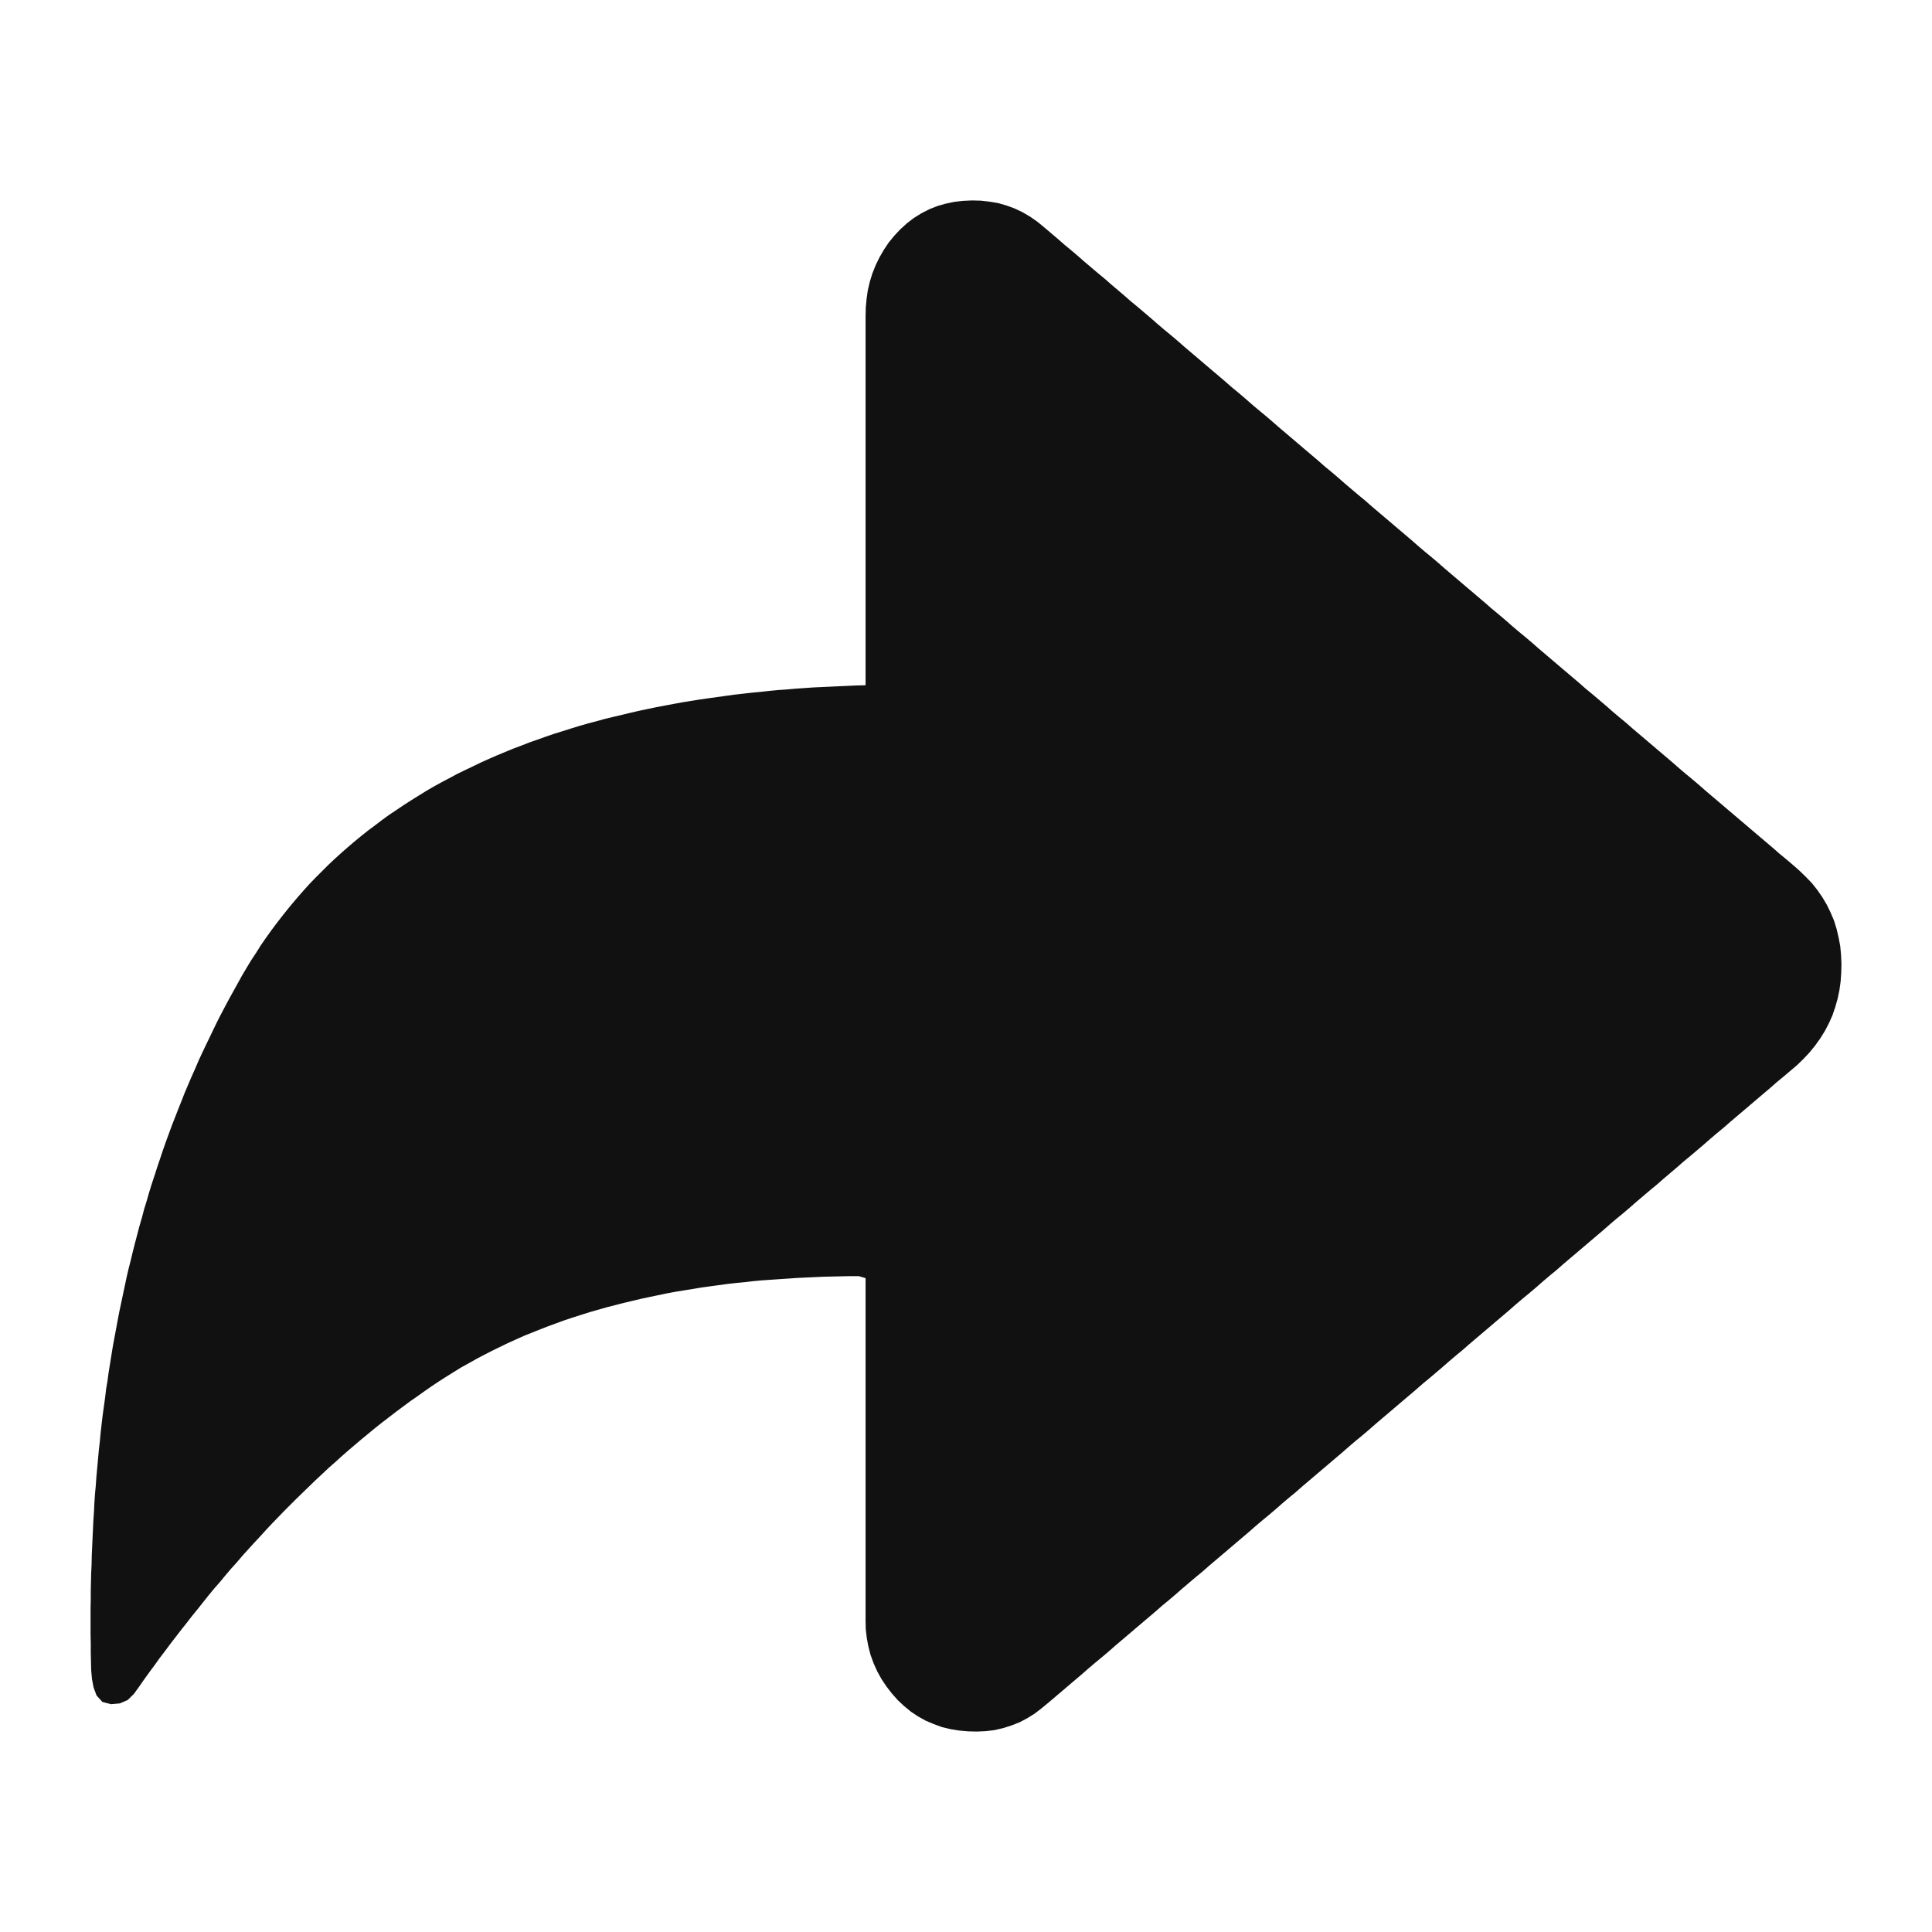
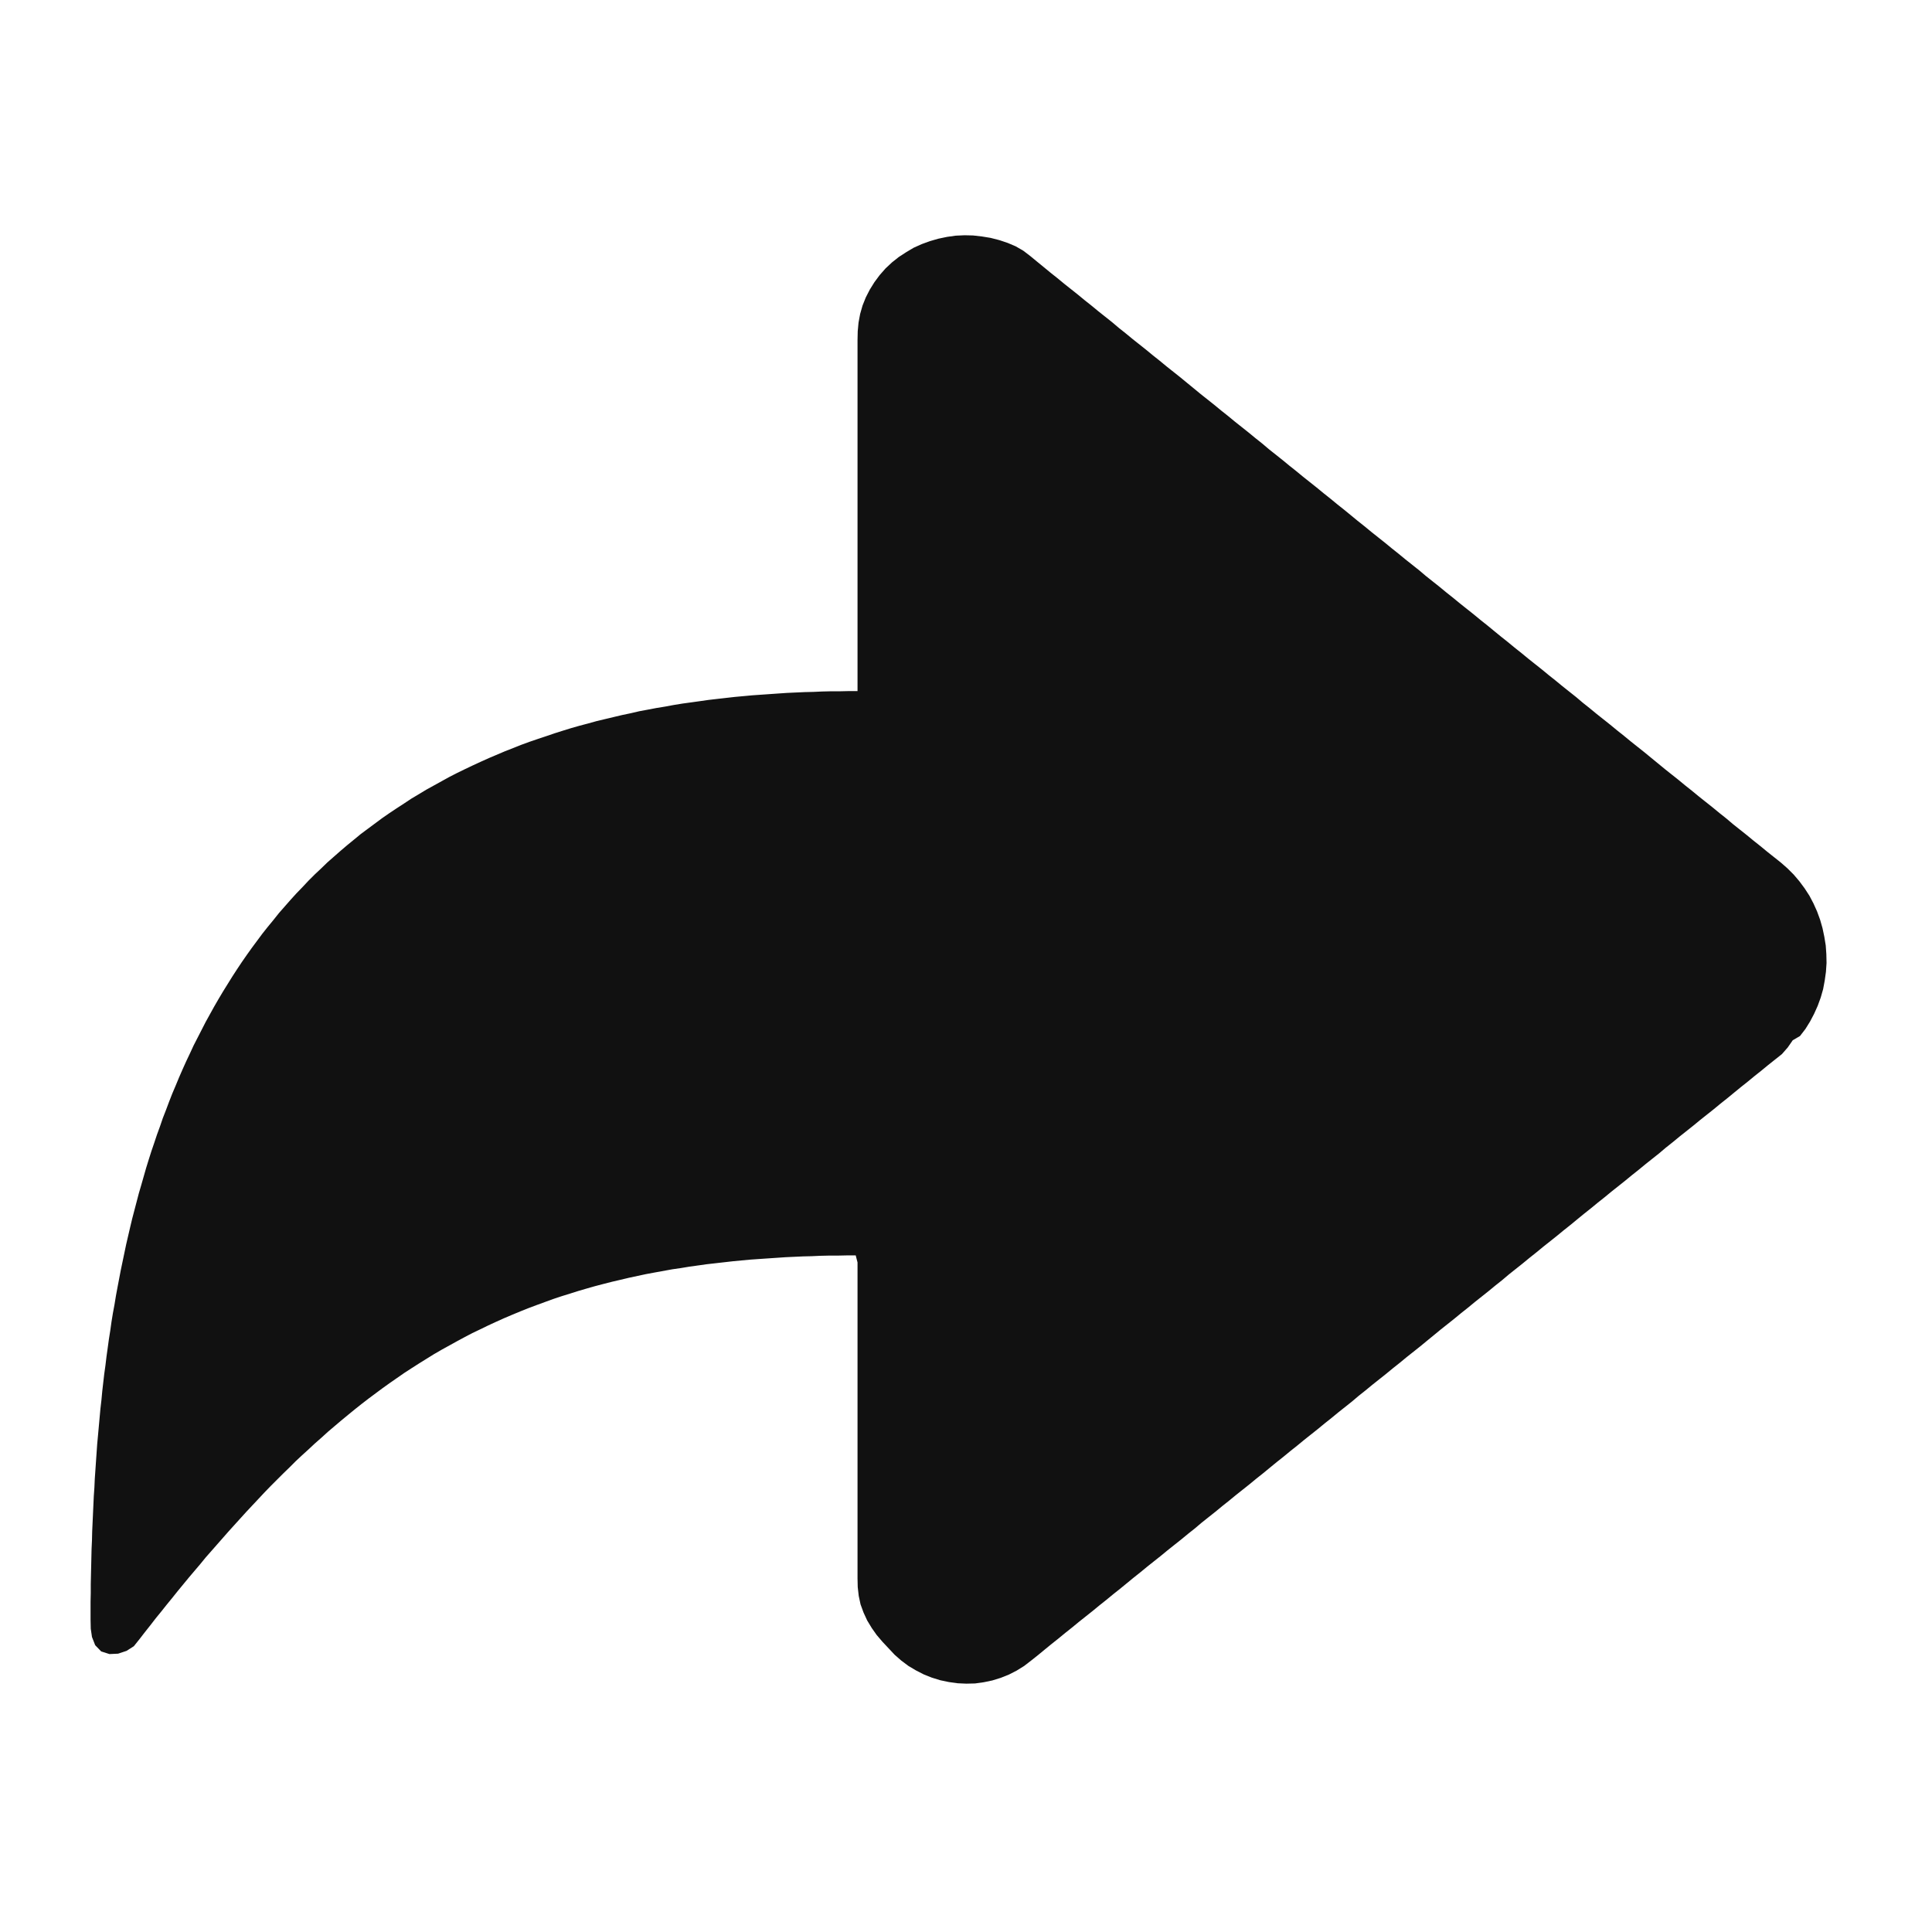
<svg xmlns="http://www.w3.org/2000/svg" width="22.0" height="22.0" viewBox="0 0 960.0 960.0">
-   <path d="M430.1 340.5L430.1 336.1L430.1 331.8L430.1 327.4L430.1 323.1L430.1 318.7L430.1 314.3L430.1 310.0L430.1 305.6L430.1 301.2L430.1 296.9L430.1 292.5L430.1 288.2L430.1 283.8L430.1 279.4L430.1 275.1L430.1 270.7L430.1 266.4L430.1 262.0L430.1 257.6L430.1 253.3L430.1 248.9L430.1 244.5L430.1 240.2L430.1 235.8L430.1 231.5L430.1 227.1L430.1 222.7L430.1 218.4L430.1 214.0L430.1 209.6L430.1 205.3L430.1 200.9L430.1 196.6L430.1 192.2L430.1 187.8L430.1 183.5L430.1 179.1L430.1 174.8L430.1 170.4L430.1 166.0L430.1 161.7L430.1 157.3L430.2 152.9L430.6 148.5L431.2 144.3L432.2 140.0L433.5 135.8L435.1 131.8L437.0 127.9L439.2 124.1L441.6 120.5L444.4 117.1L447.4 113.9L450.7 110.9L454.1 108.3L457.8 106.0L461.7 104.0L465.7 102.4L469.9 101.2L474.2 100.3L478.5 99.8L482.9 99.6L487.3 99.7L491.7 100.2L495.9 100.9L500.1 102.1L504.2 103.6L508.2 105.5L511.9 107.7L515.5 110.2L518.9 113.0L522.2 115.8L525.5 118.6L528.8 121.5L532.2 124.3L535.5 127.1L538.8 130.0L542.1 132.8L545.4 135.6L548.8 138.4L552.1 141.3L555.4 144.1L558.7 146.9L562.0 149.8L565.4 152.6L568.7 155.4L572.0 158.2L575.3 161.1L578.6 163.9L582.0 166.7L585.3 169.5L588.6 172.4L591.9 175.2L595.2 178.0L598.6 180.9L601.9 183.7L605.2 186.5L608.5 189.3L611.8 192.2L615.2 195.0L618.5 197.8L621.8 200.7L625.1 203.5L628.5 206.3L631.8 209.1L635.1 212.0L638.4 214.8L641.7 217.6L645.1 220.5L648.4 223.3L651.7 226.1L655.0 228.9L658.3 231.8L661.7 234.6L665.0 237.4L668.3 240.3L671.6 243.1L674.9 245.9L678.3 248.7L681.6 251.6L684.9 254.4L688.2 257.2L691.5 260.0L694.9 262.9L698.2 265.7L701.5 268.5L704.8 271.4L708.1 274.2L711.5 277.0L714.8 279.8L718.1 282.7L721.4 285.5L724.7 288.3L728.1 291.2L731.4 294.0L734.7 296.8L738.0 299.6L741.3 302.5L744.7 305.3L748.0 308.1L751.3 311.0L754.6 313.8L758.0 316.6L761.3 319.4L764.6 322.3L767.9 325.1L771.2 327.9L774.6 330.8L777.9 333.6L781.2 336.4L784.5 339.2L787.8 342.1L791.2 344.9L794.5 347.7L797.8 350.5L801.1 353.4L804.4 356.2L807.8 359.0L811.1 361.9L814.4 364.7L817.7 367.5L821.0 370.3L824.4 373.2L827.7 376.0L831.0 378.8L834.3 381.7L837.6 384.5L841.0 387.3L844.3 390.1L847.6 393.0L850.9 395.8L854.2 398.6L857.6 401.5L860.9 404.3L864.2 407.1L867.5 409.9L870.9 412.8L874.2 415.6L877.5 418.4L880.8 421.2L884.1 424.1L887.5 426.9L890.8 429.7L894.1 432.6L897.3 435.7L900.3 438.8L903.0 442.2L905.5 445.8L907.7 449.5L909.6 453.4L911.3 457.4L912.6 461.6L913.6 465.9L914.4 470.1L914.8 474.4L915.0 478.9L914.9 483.4L914.6 487.7L914.0 492.0L913.1 496.3L911.9 500.5L910.5 504.6L908.7 508.6L906.7 512.4L904.4 516.1L901.8 519.7L899.1 523.0L896.1 526.2L892.9 529.3L889.6 532.1L886.3 534.9L882.9 537.7L879.6 540.6L876.3 543.4L873.0 546.2L869.6 549.1L866.3 551.9L863.0 554.7L859.7 557.5L856.4 560.4L853.0 563.2L849.7 566.0L846.4 568.9L843.1 571.7L839.8 574.5L836.4 577.3L833.1 580.2L829.8 583.0L826.5 585.8L823.2 588.7L819.8 591.5L816.5 594.3L813.2 597.1L809.9 600.0L806.6 602.8L803.2 605.6L799.9 608.4L796.6 611.3L793.3 614.1L790.0 616.9L786.6 619.8L783.3 622.6L780.0 625.4L776.7 628.2L773.4 631.1L770.0 633.9L766.7 636.7L763.4 639.6L760.1 642.4L756.7 645.2L753.4 648.0L750.1 650.9L746.8 653.7L743.5 656.5L740.1 659.4L736.8 662.2L733.5 665.0L730.2 667.8L726.9 670.7L723.5 673.5L720.2 676.3L716.9 679.2L713.6 682.0L710.3 684.8L706.9 687.6L703.6 690.5L700.3 693.3L697.0 696.1L693.7 698.9L690.3 701.8L687.0 704.6L683.7 707.4L680.4 710.3L677.1 713.1L673.7 715.9L670.4 718.7L667.1 721.6L663.8 724.4L660.5 727.2L657.1 730.1L653.8 732.9L650.5 735.7L647.2 738.5L643.9 741.4L640.5 744.2L637.2 747.0L633.9 749.9L630.6 752.7L627.2 755.5L623.9 758.3L620.6 761.2L617.3 764.0L614.0 766.8L610.6 769.7L607.3 772.5L604.0 775.3L600.7 778.1L597.4 781.0L594.0 783.8L590.7 786.6L587.4 789.4L584.1 792.3L580.8 795.1L577.4 797.9L574.1 800.8L570.8 803.6L567.5 806.4L564.2 809.2L560.8 812.1L557.5 814.9L554.2 817.7L550.9 820.6L547.6 823.4L544.2 826.2L540.9 829.0L537.6 831.9L534.3 834.7L531.0 837.5L527.6 840.4L524.3 843.2L521.0 846.0L517.6 848.8L514.1 851.5L510.4 853.8L506.6 855.8L502.5 857.4L498.4 858.7L494.1 859.7L489.8 860.2L485.5 860.4L481.1 860.3L476.6 859.9L472.3 859.2L468.1 858.2L464.0 856.7L460.0 855.0L456.2 852.9L452.6 850.5L449.2 847.7L446.1 844.8L443.1 841.4L440.4 837.9L438.0 834.3L435.9 830.5L434.1 826.5L432.6 822.4L431.5 818.2L430.7 813.9L430.2 809.6L430.1 805.2L430.1 800.9L430.1 796.5L430.1 792.1L430.1 787.8L430.1 783.4L430.1 779.0L430.1 774.7L430.1 770.3L430.1 766.0L430.1 761.6L430.1 757.2L430.1 752.9L430.1 748.5L430.1 744.2L430.1 739.8L430.1 735.4L430.1 731.1L430.1 726.7L430.1 722.3L430.1 718.0L430.1 713.6L430.1 709.3L430.1 704.9L430.1 700.5L430.1 696.2L430.1 691.8L430.1 687.5L430.1 683.1L430.1 678.7L430.1 674.4L430.1 670.0L430.1 665.6L430.1 661.3L430.1 656.9L430.1 652.6L430.1 648.2L430.1 643.8L430.1 639.5L430.1 635.1L426.7 634.1L422.2 634.1L417.8 634.2L413.5 634.3L409.1 634.4L404.8 634.6L400.5 634.8L396.2 635.0L391.8 635.3L387.4 635.6L383.0 635.9L378.6 636.2L374.3 636.6L370.1 637.1L365.8 637.5L361.4 638.0L357.0 638.6L352.6 639.2L348.3 639.8L344.1 640.5L339.8 641.2L335.5 641.9L331.2 642.7L326.9 643.6L322.6 644.5L318.4 645.4L314.2 646.4L310.0 647.4L305.7 648.5L301.4 649.6L297.2 650.8L293.0 652.0L288.9 653.3L284.8 654.6L280.6 656.0L276.5 657.5L272.4 659.0L268.3 660.6L264.3 662.2L260.3 663.8L256.3 665.6L252.3 667.4L248.4 669.3L244.5 671.2L240.6 673.2L236.8 675.2L232.9 677.4L229.1 679.5L225.4 681.8L221.7 684.1L218.1 686.4L214.5 688.8L210.9 691.3L207.4 693.8L203.8 696.3L200.3 698.9L196.8 701.5L193.3 704.2L189.9 706.8L186.5 709.5L183.1 712.3L179.7 715.1L176.4 717.9L173.1 720.7L169.8 723.6L166.6 726.5L163.3 729.4L160.1 732.4L156.9 735.4L153.8 738.4L150.7 741.4L147.5 744.5L144.4 747.6L141.3 750.7L138.3 753.8L135.3 756.9L132.3 760.1L129.4 763.3L126.4 766.5L123.4 769.8L120.5 773.0L117.7 776.3L114.8 779.5L112.0 782.8L109.2 786.2L106.3 789.5L103.5 792.9L100.8 796.3L98.1 799.7L95.4 803.0L92.7 806.5L90.0 809.9L87.3 813.4L84.6 816.9L82.0 820.4L79.4 823.8L76.9 827.3L74.3 830.8L71.7 834.4L69.2 838.0L66.6 841.6L63.5 844.7L59.6 846.4L55.2 846.8L50.9 845.7L48.0 842.5L46.5 838.5L45.7 834.3L45.3 829.8L45.2 825.3L45.1 820.9L45.1 816.5L45.0 812.1L45.0 807.7L45.0 803.3L45.0 799.0L45.1 794.7L45.1 790.3L45.2 786.0L45.3 781.8L45.5 777.4L45.6 772.9L45.8 768.5L46.0 764.1L46.2 759.8L46.4 755.4L46.7 751.1L46.9 746.7L47.2 742.4L47.6 738.1L47.9 733.8L48.3 729.5L48.7 725.1L49.1 720.7L49.6 716.3L50.0 712.0L50.5 707.6L51.0 703.3L51.6 699.0L52.2 694.7L52.7 690.4L53.4 686.2L54.0 681.8L54.7 677.5L55.4 673.1L56.1 668.8L56.9 664.5L57.7 660.2L58.5 655.9L59.3 651.7L60.2 647.5L61.1 643.2L62.0 639.0L62.9 634.7L63.9 630.4L65.0 626.1L66.0 621.9L67.1 617.6L68.2 613.4L69.3 609.2L70.5 605.1L71.6 600.9L72.9 596.7L74.1 592.5L75.4 588.3L76.8 584.1L78.1 580.0L79.5 575.9L80.9 571.7L82.3 567.7L83.8 563.6L85.3 559.5L86.9 555.4L88.5 551.3L90.1 547.3L91.7 543.2L93.4 539.2L95.1 535.2L96.9 531.2L98.6 527.2L100.4 523.3L102.3 519.3L104.2 515.4L106.1 511.4L108.0 507.5L110.0 503.6L112.0 499.8L114.1 495.9L116.2 492.1L118.3 488.3L120.4 484.5L122.6 480.8L124.9 477.0L127.3 473.4L129.6 469.7L132.1 466.1L134.6 462.6L137.2 459.1L139.9 455.6L142.6 452.2L145.4 448.8L148.2 445.5L151.1 442.2L154.0 439.0L157.0 435.9L160.1 432.8L163.2 429.7L166.4 426.7L169.6 423.8L172.9 420.9L176.2 418.1L179.6 415.3L183.0 412.6L186.5 410.0L189.9 407.4L193.5 404.8L197.1 402.4L200.8 399.9L204.4 397.6L208.1 395.3L211.8 393.0L215.6 390.8L219.4 388.7L223.2 386.7L227.1 384.6L231.0 382.7L235.0 380.8L238.9 378.9L242.9 377.1L246.8 375.4L250.9 373.7L255.0 372.0L259.0 370.5L263.1 368.9L267.1 367.5L271.3 366.0L275.4 364.6L279.6 363.3L283.7 362.0L287.9 360.7L292.1 359.5L296.3 358.4L300.6 357.2L304.8 356.2L309.0 355.2L313.2 354.2L317.5 353.2L321.8 352.3L326.1 351.4L330.3 350.6L334.6 349.8L338.9 349.0L343.2 348.3L347.6 347.6L351.8 347.0L356.1 346.4L360.4 345.8L364.7 345.2L369.1 344.7L373.5 344.2L377.8 343.8L382.1 343.3L386.4 342.9L390.8 342.6L395.2 342.2L399.6 341.9L403.9 341.6L408.2 341.4L412.5 341.2L416.9 341.0L421.3 340.8L425.7 340.6L430.1 340.5Z" fill="#111111" />
+   <path d="M426.1 343.4L426.1 339.0L426.1 334.7L426.1 330.3L426.1 326.0L426.1 321.6L426.1 317.2L426.1 312.9L426.1 308.5L426.1 304.2L426.1 299.8L426.1 295.4L426.1 291.1L426.1 286.7L426.1 282.4L426.1 278.0L426.1 273.6L426.1 269.3L426.1 264.9L426.1 260.6L426.1 256.2L426.1 251.8L426.1 247.5L426.1 243.1L426.1 238.8L426.1 234.4L426.1 230.1L426.1 225.7L426.1 221.3L426.1 217.0L426.1 212.6L426.1 208.3L426.1 203.9L426.1 199.5L426.1 195.2L426.1 190.8L426.1 186.5L426.1 182.1L426.1 177.7L426.1 173.4L426.1 169.0L426.2 164.6L426.6 160.3L427.4 156.0L428.6 151.8L430.2 147.8L432.2 143.9L434.5 140.2L437.1 136.7L440.0 133.4L443.2 130.4L446.6 127.7L450.3 125.3L454.0 123.1L458.0 121.3L462.1 119.8L466.3 118.6L470.6 117.7L474.9 117.1L479.3 116.9L483.5 117.0L487.9 117.5L492.2 118.2L496.5 119.3L500.7 120.7L504.7 122.4L508.5 124.6L511.9 127.2L515.3 130.0L518.6 132.7L522.0 135.5L525.4 138.2L528.8 141.0L532.2 143.7L535.6 146.4L539.0 149.2L542.4 151.9L545.8 154.7L549.2 157.4L552.6 160.1L555.9 162.9L559.3 165.6L562.7 168.4L566.1 171.1L569.5 173.8L572.9 176.6L576.3 179.3L579.7 182.1L583.1 184.8L586.5 187.5L589.9 190.3L593.2 193.0L596.6 195.8L600.0 198.5L603.4 201.2L606.8 204.0L610.2 206.7L613.6 209.5L617.0 212.2L620.4 214.9L623.8 217.7L627.2 220.4L630.5 223.2L633.9 225.9L637.3 228.6L640.7 231.4L644.1 234.1L647.5 236.9L650.9 239.6L654.3 242.3L657.7 245.1L661.1 247.8L664.5 250.6L667.9 253.3L671.2 256.0L674.6 258.8L678.0 261.5L681.4 264.3L684.8 267.0L688.2 269.7L691.6 272.5L695.0 275.2L698.4 278.0L701.8 280.7L705.2 283.4L708.5 286.2L711.9 288.9L715.3 291.6L718.7 294.4L722.1 297.1L725.5 299.9L728.9 302.6L732.3 305.3L735.7 308.1L739.1 310.8L742.5 313.6L745.8 316.3L749.2 319.0L752.6 321.8L756.0 324.5L759.4 327.3L762.8 330.0L766.2 332.7L769.6 335.5L773.0 338.2L776.4 341.0L779.8 343.7L783.2 346.4L786.5 349.2L789.9 351.9L793.3 354.7L796.7 357.4L800.1 360.1L803.5 362.9L806.9 365.6L810.3 368.4L813.7 371.1L817.1 373.8L820.5 376.6L823.8 379.3L827.2 382.1L830.6 384.8L834.0 387.5L837.4 390.3L840.8 393.0L844.2 395.8L847.6 398.5L851.0 401.2L854.4 404.0L857.8 406.7L861.1 409.5L864.5 412.2L867.9 414.9L871.3 417.7L874.7 420.4L878.1 423.2L881.5 425.9L884.9 428.6L888.2 431.5L891.3 434.6L894.1 437.9L896.7 441.4L899.1 445.1L901.1 448.9L902.9 452.9L904.4 457.0L905.6 461.2L906.5 465.5L907.2 469.8L907.5 474.1L907.6 478.5L907.3 482.9L906.7 487.2L905.9 491.5L904.7 495.7L903.2 499.8L901.4 503.8L899.4 507.6L897.1 511.3L894.4 514.8L890.8 516.9L888.3 520.5L885.4 523.8L882.0 526.5L878.6 529.2L875.2 532.0L871.8 534.7L868.4 537.5L865.0 540.2L861.7 542.9L858.3 545.7L854.9 548.4L851.5 551.2L848.1 553.9L844.7 556.6L841.3 559.4L837.9 562.1L834.5 564.8L831.1 567.6L827.7 570.3L824.4 573.1L821.0 575.8L817.6 578.5L814.2 581.3L810.8 584.0L807.4 586.8L804.0 589.5L800.6 592.2L797.2 595.0L793.8 597.7L790.4 600.5L787.0 603.2L783.7 605.9L780.3 608.7L776.9 611.4L773.5 614.2L770.1 616.9L766.7 619.6L763.3 622.4L759.9 625.1L756.5 627.9L753.1 630.6L749.7 633.3L746.4 636.1L743.0 638.8L739.6 641.6L736.2 644.3L732.8 647.0L729.4 649.8L726.0 652.5L722.6 655.3L719.2 658.0L715.8 660.7L712.4 663.5L709.1 666.2L705.7 669.0L702.3 671.7L698.9 674.4L695.5 677.2L692.1 679.9L688.7 682.7L685.3 685.4L681.9 688.1L678.5 690.9L675.1 693.6L671.8 696.4L668.4 699.1L665.0 701.8L661.6 704.6L658.2 707.3L654.8 710.1L651.4 712.8L648.0 715.5L644.6 718.3L641.2 721.0L637.8 723.8L634.4 726.5L631.1 729.2L627.7 732.0L624.3 734.7L620.9 737.5L617.5 740.2L614.1 742.9L610.7 745.7L607.3 748.4L603.9 751.2L600.5 753.9L597.1 756.6L593.8 759.4L590.4 762.1L587.0 764.9L583.6 767.6L580.2 770.3L576.8 773.1L573.4 775.8L570.0 778.5L566.6 781.3L563.2 784.0L559.8 786.8L556.5 789.5L553.1 792.2L549.7 795.0L546.3 797.7L542.9 800.5L539.5 803.2L536.1 805.9L532.7 808.7L529.3 811.4L525.9 814.2L522.5 816.9L519.2 819.6L515.8 822.4L512.4 825.1L508.9 827.8L505.2 830.1L501.3 832.1L497.3 833.7L493.1 835.0L488.8 835.9L484.5 836.5L480.1 836.6L475.8 836.4L471.5 835.8L467.2 834.9L463.0 833.6L459.0 832.0L455.1 830.0L451.4 827.8L447.8 825.1L444.6 822.3L441.6 819.1L438.5 815.8L435.6 812.4L433.2 809.0L430.9 805.2L429.1 801.3L427.6 797.2L426.7 793.0L426.2 788.6L426.1 784.3L426.1 779.9L426.1 775.6L426.1 771.2L426.1 766.8L426.1 762.5L426.1 758.1L426.1 753.8L426.1 749.4L426.1 745.0L426.1 740.7L426.1 736.3L426.1 732.0L426.1 727.6L426.1 723.2L426.1 718.9L426.1 714.5L426.1 710.2L426.1 705.8L426.1 701.4L426.1 697.1L426.1 692.7L426.1 688.4L426.1 684.0L426.1 679.6L426.1 675.3L426.1 670.9L426.1 666.6L426.1 662.2L426.1 657.8L426.1 653.5L426.1 649.1L426.1 644.8L426.1 640.4L426.1 636.0L426.1 631.7L426.1 627.3L425.2 623.8L420.8 623.8L416.3 623.9L411.9 623.9L407.6 624.0L403.2 624.2L399.0 624.3L394.7 624.5L390.3 624.7L385.9 625.0L381.5 625.3L377.1 625.6L372.8 625.9L368.5 626.3L364.3 626.7L359.9 627.2L355.5 627.7L351.1 628.2L346.8 628.8L342.5 629.4L338.3 630.1L334.1 630.7L329.7 631.5L325.3 632.3L321.0 633.1L316.8 634.0L312.6 634.9L308.4 635.9L304.1 636.9L299.8 638.0L295.6 639.1L291.4 640.3L287.3 641.5L283.2 642.8L279.0 644.1L274.8 645.5L270.7 647.0L266.6 648.5L262.6 650.0L258.6 651.6L254.5 653.3L250.5 655.0L246.5 656.8L242.6 658.6L238.7 660.5L234.7 662.4L230.9 664.4L227.0 666.5L223.2 668.6L219.4 670.7L215.6 672.9L211.9 675.2L208.2 677.5L204.6 679.8L200.9 682.2L197.3 684.7L193.7 687.2L190.2 689.7L186.7 692.3L183.2 694.9L179.7 697.6L176.3 700.3L173.0 703.0L169.6 705.8L166.3 708.6L163.0 711.4L159.7 714.4L156.4 717.3L153.3 720.2L150.1 723.1L146.9 726.1L143.8 729.2L140.6 732.3L137.6 735.3L134.5 738.4L131.5 741.5L128.5 744.7L125.5 747.9L122.5 751.1L119.6 754.3L116.7 757.5L113.8 760.7L110.9 764.0L108.0 767.3L105.1 770.6L102.2 773.9L99.5 777.2L96.7 780.5L93.9 783.8L91.1 787.2L88.3 790.6L85.5 794.1L82.8 797.4L80.1 800.8L77.4 804.1L74.7 807.6L72.0 811.0L69.3 814.5L66.5 818.0L62.9 820.3L58.7 821.7L54.4 821.9L50.3 820.6L47.3 817.5L45.7 813.4L45.1 809.3L45.0 804.6L45.0 800.2L45.0 795.9L45.1 791.5L45.1 787.1L45.2 782.7L45.3 778.4L45.4 774.0L45.5 769.7L45.7 765.4L45.8 761.1L46.0 756.7L46.2 752.3L46.4 747.9L46.6 743.5L46.9 739.2L47.1 734.8L47.4 730.5L47.7 726.1L48.0 721.8L48.3 717.5L48.7 713.2L49.1 708.8L49.5 704.4L49.9 700.0L50.4 695.7L50.8 691.4L51.3 687.0L51.8 682.7L52.4 678.4L52.9 674.2L53.5 669.9L54.1 665.5L54.8 661.1L55.4 656.8L56.1 652.5L56.9 648.2L57.6 643.9L58.4 639.6L59.2 635.4L60.0 631.2L60.9 626.9L61.8 622.6L62.7 618.3L63.7 614.0L64.7 609.7L65.7 605.5L66.8 601.3L67.9 597.1L69.0 592.9L70.2 588.8L71.4 584.6L72.6 580.4L73.9 576.2L75.2 572.1L76.6 568.0L78.0 563.8L79.5 559.7L80.9 555.6L82.5 551.5L84.0 547.5L85.6 543.4L87.3 539.4L89.0 535.3L90.7 531.4L92.5 527.4L94.4 523.4L96.2 519.5L98.2 515.6L100.2 511.7L102.2 507.8L104.3 504.0L106.4 500.2L108.6 496.4L110.8 492.7L113.1 489.0L115.4 485.3L117.8 481.6L120.2 478.0L122.7 474.4L125.2 470.9L127.8 467.4L130.4 463.9L133.1 460.5L135.9 457.1L138.6 453.7L141.5 450.4L144.4 447.1L147.3 443.9L150.3 440.8L153.3 437.6L156.4 434.5L159.6 431.5L162.7 428.5L166.0 425.6L169.3 422.7L172.6 419.9L175.9 417.2L179.3 414.4L182.8 411.8L186.3 409.2L189.8 406.6L193.4 404.1L197.0 401.7L200.7 399.3L204.3 396.9L208.0 394.7L211.8 392.4L215.6 390.3L219.4 388.2L223.2 386.1L227.1 384.1L231.0 382.2L235.0 380.3L238.9 378.5L242.9 376.7L246.9 375.0L250.9 373.3L255.0 371.7L259.0 370.1L263.1 368.6L267.2 367.2L271.4 365.8L275.5 364.4L279.6 363.1L283.8 361.8L288.0 360.6L292.2 359.5L296.5 358.3L300.7 357.3L304.9 356.3L309.1 355.3L313.4 354.4L317.7 353.4L322.0 352.6L326.2 351.8L330.5 351.1L334.8 350.3L339.1 349.6L343.5 349.0L347.8 348.4L352.0 347.8L356.3 347.3L360.7 346.8L365.1 346.3L369.5 345.9L373.8 345.5L378.1 345.2L382.4 344.9L386.7 344.6L391.1 344.3L395.5 344.1L399.9 343.9L404.2 343.8L408.5 343.6L412.8 343.5L417.2 343.5L421.6 343.4L426.1 343.4Z" fill="#111111" />
</svg>
